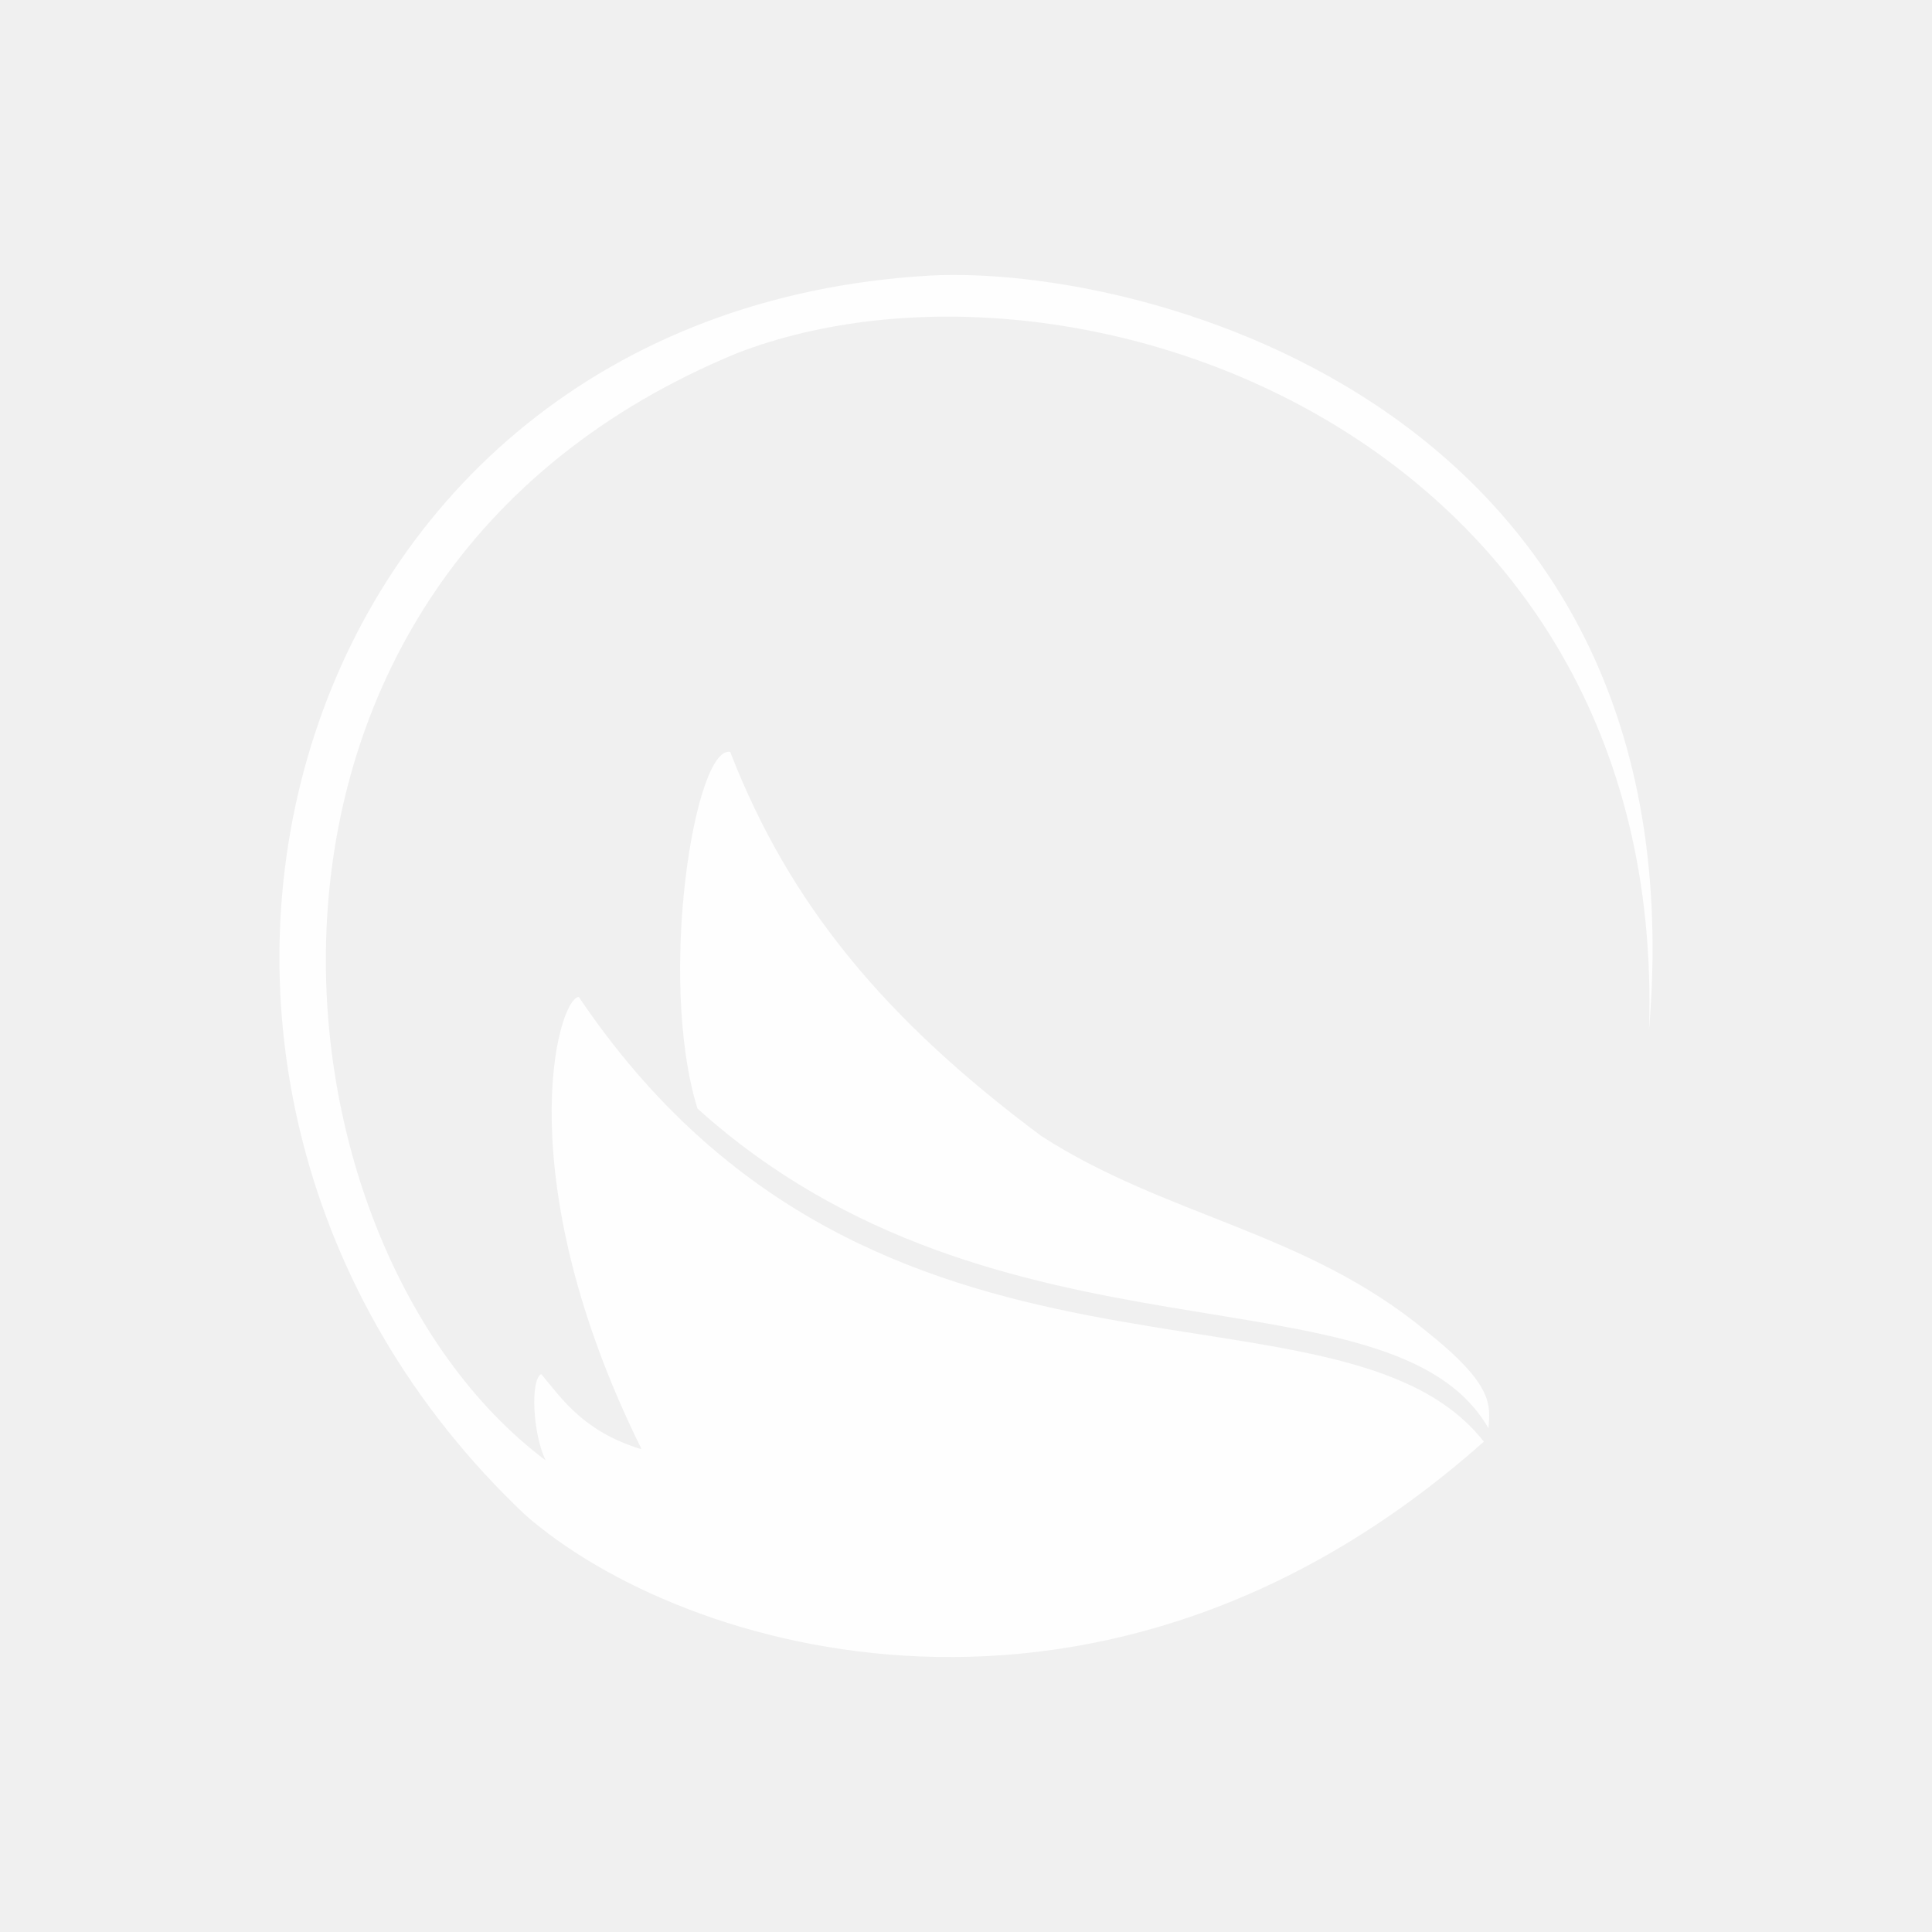
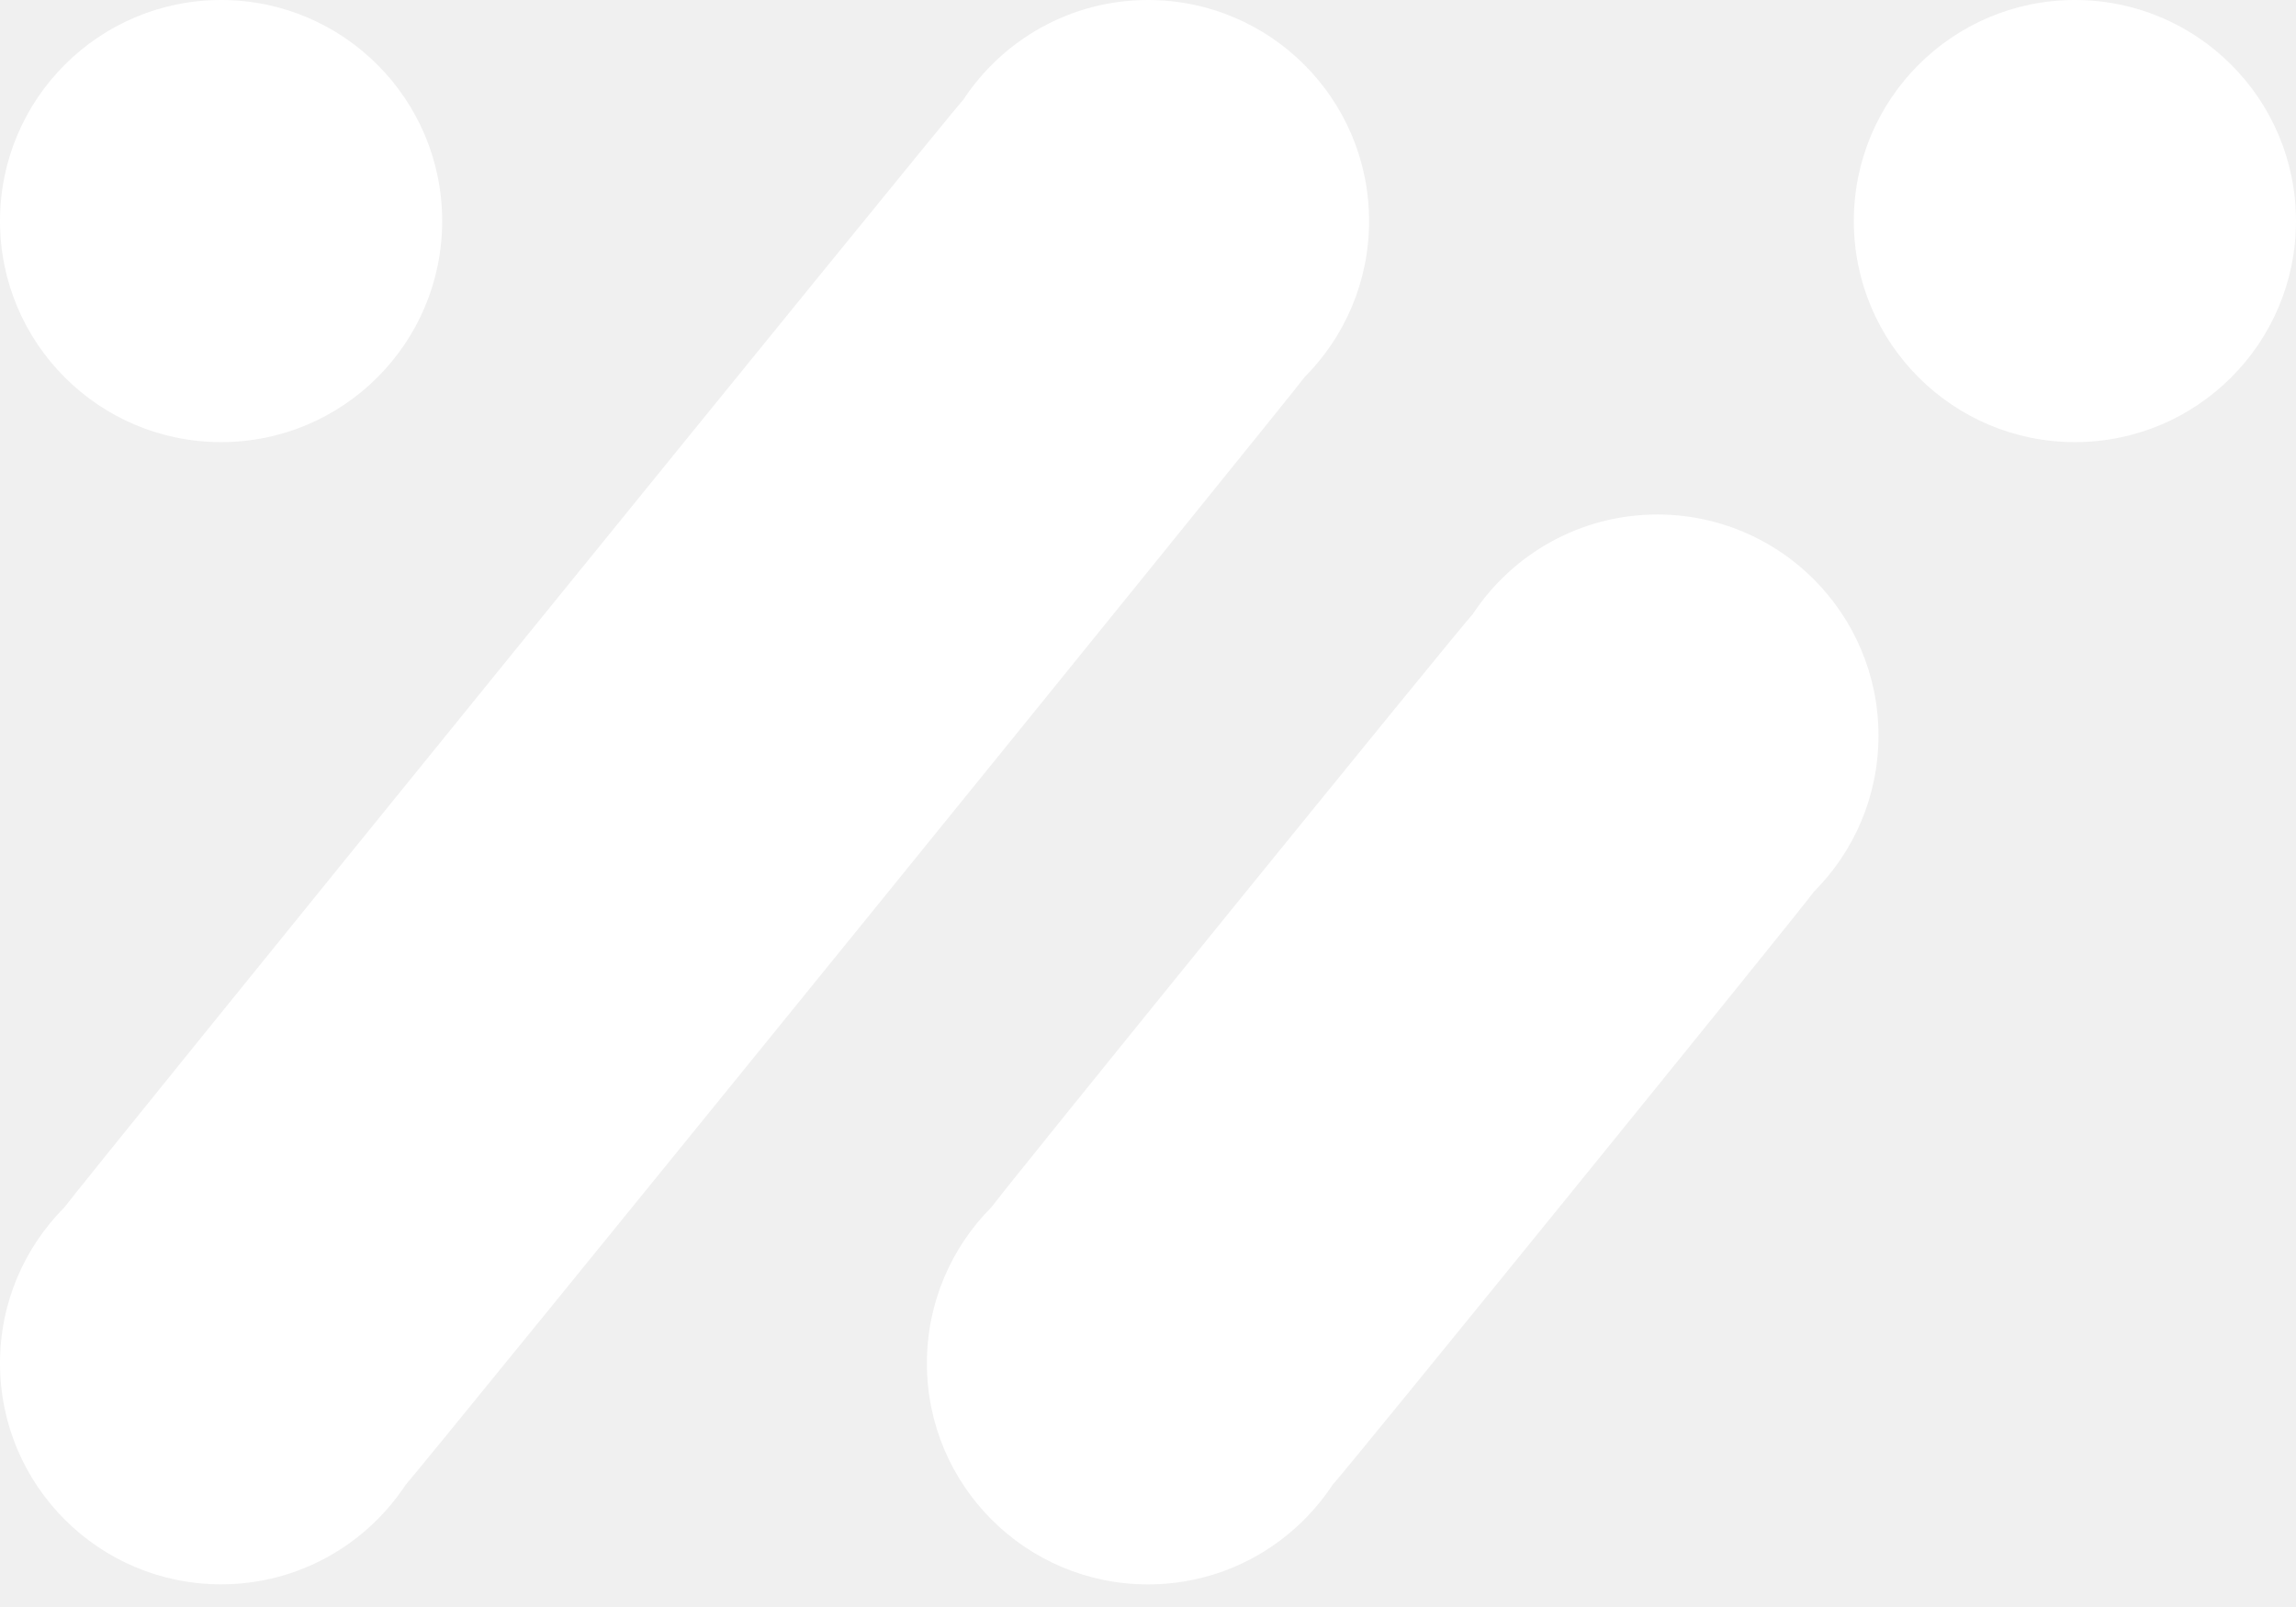
- <svg xmlns="http://www.w3.org/2000/svg" width="1080" height="1080" viewBox="0 0 285.75 285.75" version="1.1" id="svg1" xml:space="preserve">
-   <defs id="defs1" />
-   <g id="layer4" />
-   <g id="layer3">
-     <g id="g1" transform="matrix(2.296199,0,0,2.300093,-111.5471,-136.0175)" style="stroke:none;stroke-width:0.952;stroke-dasharray:none">
-       <g id="g2" style="fill:#fefefe;fill-opacity:1">
-         <path style="fill:#fefefe;fill-opacity:1;stroke:none;stroke-width:0.952;stroke-dasharray:none;stroke-opacity:1" d="M 82.377,156.518 C 52.893,128.637 66.417,79.284 108.477,76.856 c 13.853,-0.731 49.725,8.427 46.321,48.459 C 155.998,87.062 117.698,73.582 96.114,81.82 60.735,96.332 65.131,139.118 83.729,153.046 c -0.822,-1.652 -1.011,-5.18 -0.289,-5.554 1.372,1.64 2.721,3.679 6.408,4.822 0.838,-0.775 0.735,1.593 0.052,-3.6e-4 -8.647,-17.43 -5.421,-28.928 -4.042,-29.076 19.097,28.296 49.014,16.8 58.299,28.6 -24.434,21.697 -51.637,13.586 -61.781,4.681 z" id="path19" />
-         <path style="fill:#fefefe;fill-opacity:1;stroke:none;stroke-width:0.952;stroke-dasharray:none;stroke-opacity:1" d="m 144.456,150.978 c -6.247,-10.799 -31.581,-3.107 -50.955,-20.564 -2.585,-8.419 -0.165,-23.364 2.112,-22.928 3.825,9.844 9.997,17.225 20.041,24.702 8.103,5.208 17.009,6.112 24.811,12.562 4.356,3.465 4.101,4.728 3.99,6.227 z" id="path20" />
-       </g>
-     </g>
-   </g>
+ <svg xmlns="http://www.w3.org/2000/svg" width="70" height="49" viewBox="0 0 70 49" fill="none">
+   <path d="M39.772 11.501C40.988 10.281 41.74 8.599 41.74 6.74C41.74 3.018 38.722 0 35 0C32.647 0 30.578 1.208 29.372 3.036C29.052 3.357 2.219 36.428 1.969 36.808C0.752 38.028 0 39.71 0 41.568C0 45.291 3.018 48.309 6.74 48.309C9.094 48.309 11.163 47.101 12.368 45.273C12.689 44.952 39.521 11.88 39.772 11.501Z" fill="white" />
+   <path d="M55.297 27.195C56.517 25.974 57.271 24.29 57.271 22.429C57.271 18.706 54.253 15.688 50.531 15.688C48.176 15.688 46.106 16.898 44.9 18.727C44.578 19.05 30.485 36.422 30.232 36.804C29.013 38.025 28.259 39.709 28.259 41.57C28.259 45.293 31.277 48.311 34.999 48.311C37.353 48.311 39.424 47.102 40.629 45.272C40.952 44.949 55.045 27.577 55.297 27.195Z" fill="white" />
+   <path d="M70 6.74C70 10.463 66.982 13.481 63.26 13.481C59.537 13.481 56.519 10.463 56.519 6.74C56.519 3.018 59.537 0 63.26 0C66.982 0 70 3.018 70 6.74Z" fill="white" />
+   <path d="M13.481 6.74C13.481 10.463 10.463 13.481 6.74 13.481C3.018 13.481 0 10.463 0 6.74C0 3.018 3.018 0 6.74 0C10.463 0 13.481 3.018 13.481 6.74Z" fill="white" />
</svg>
